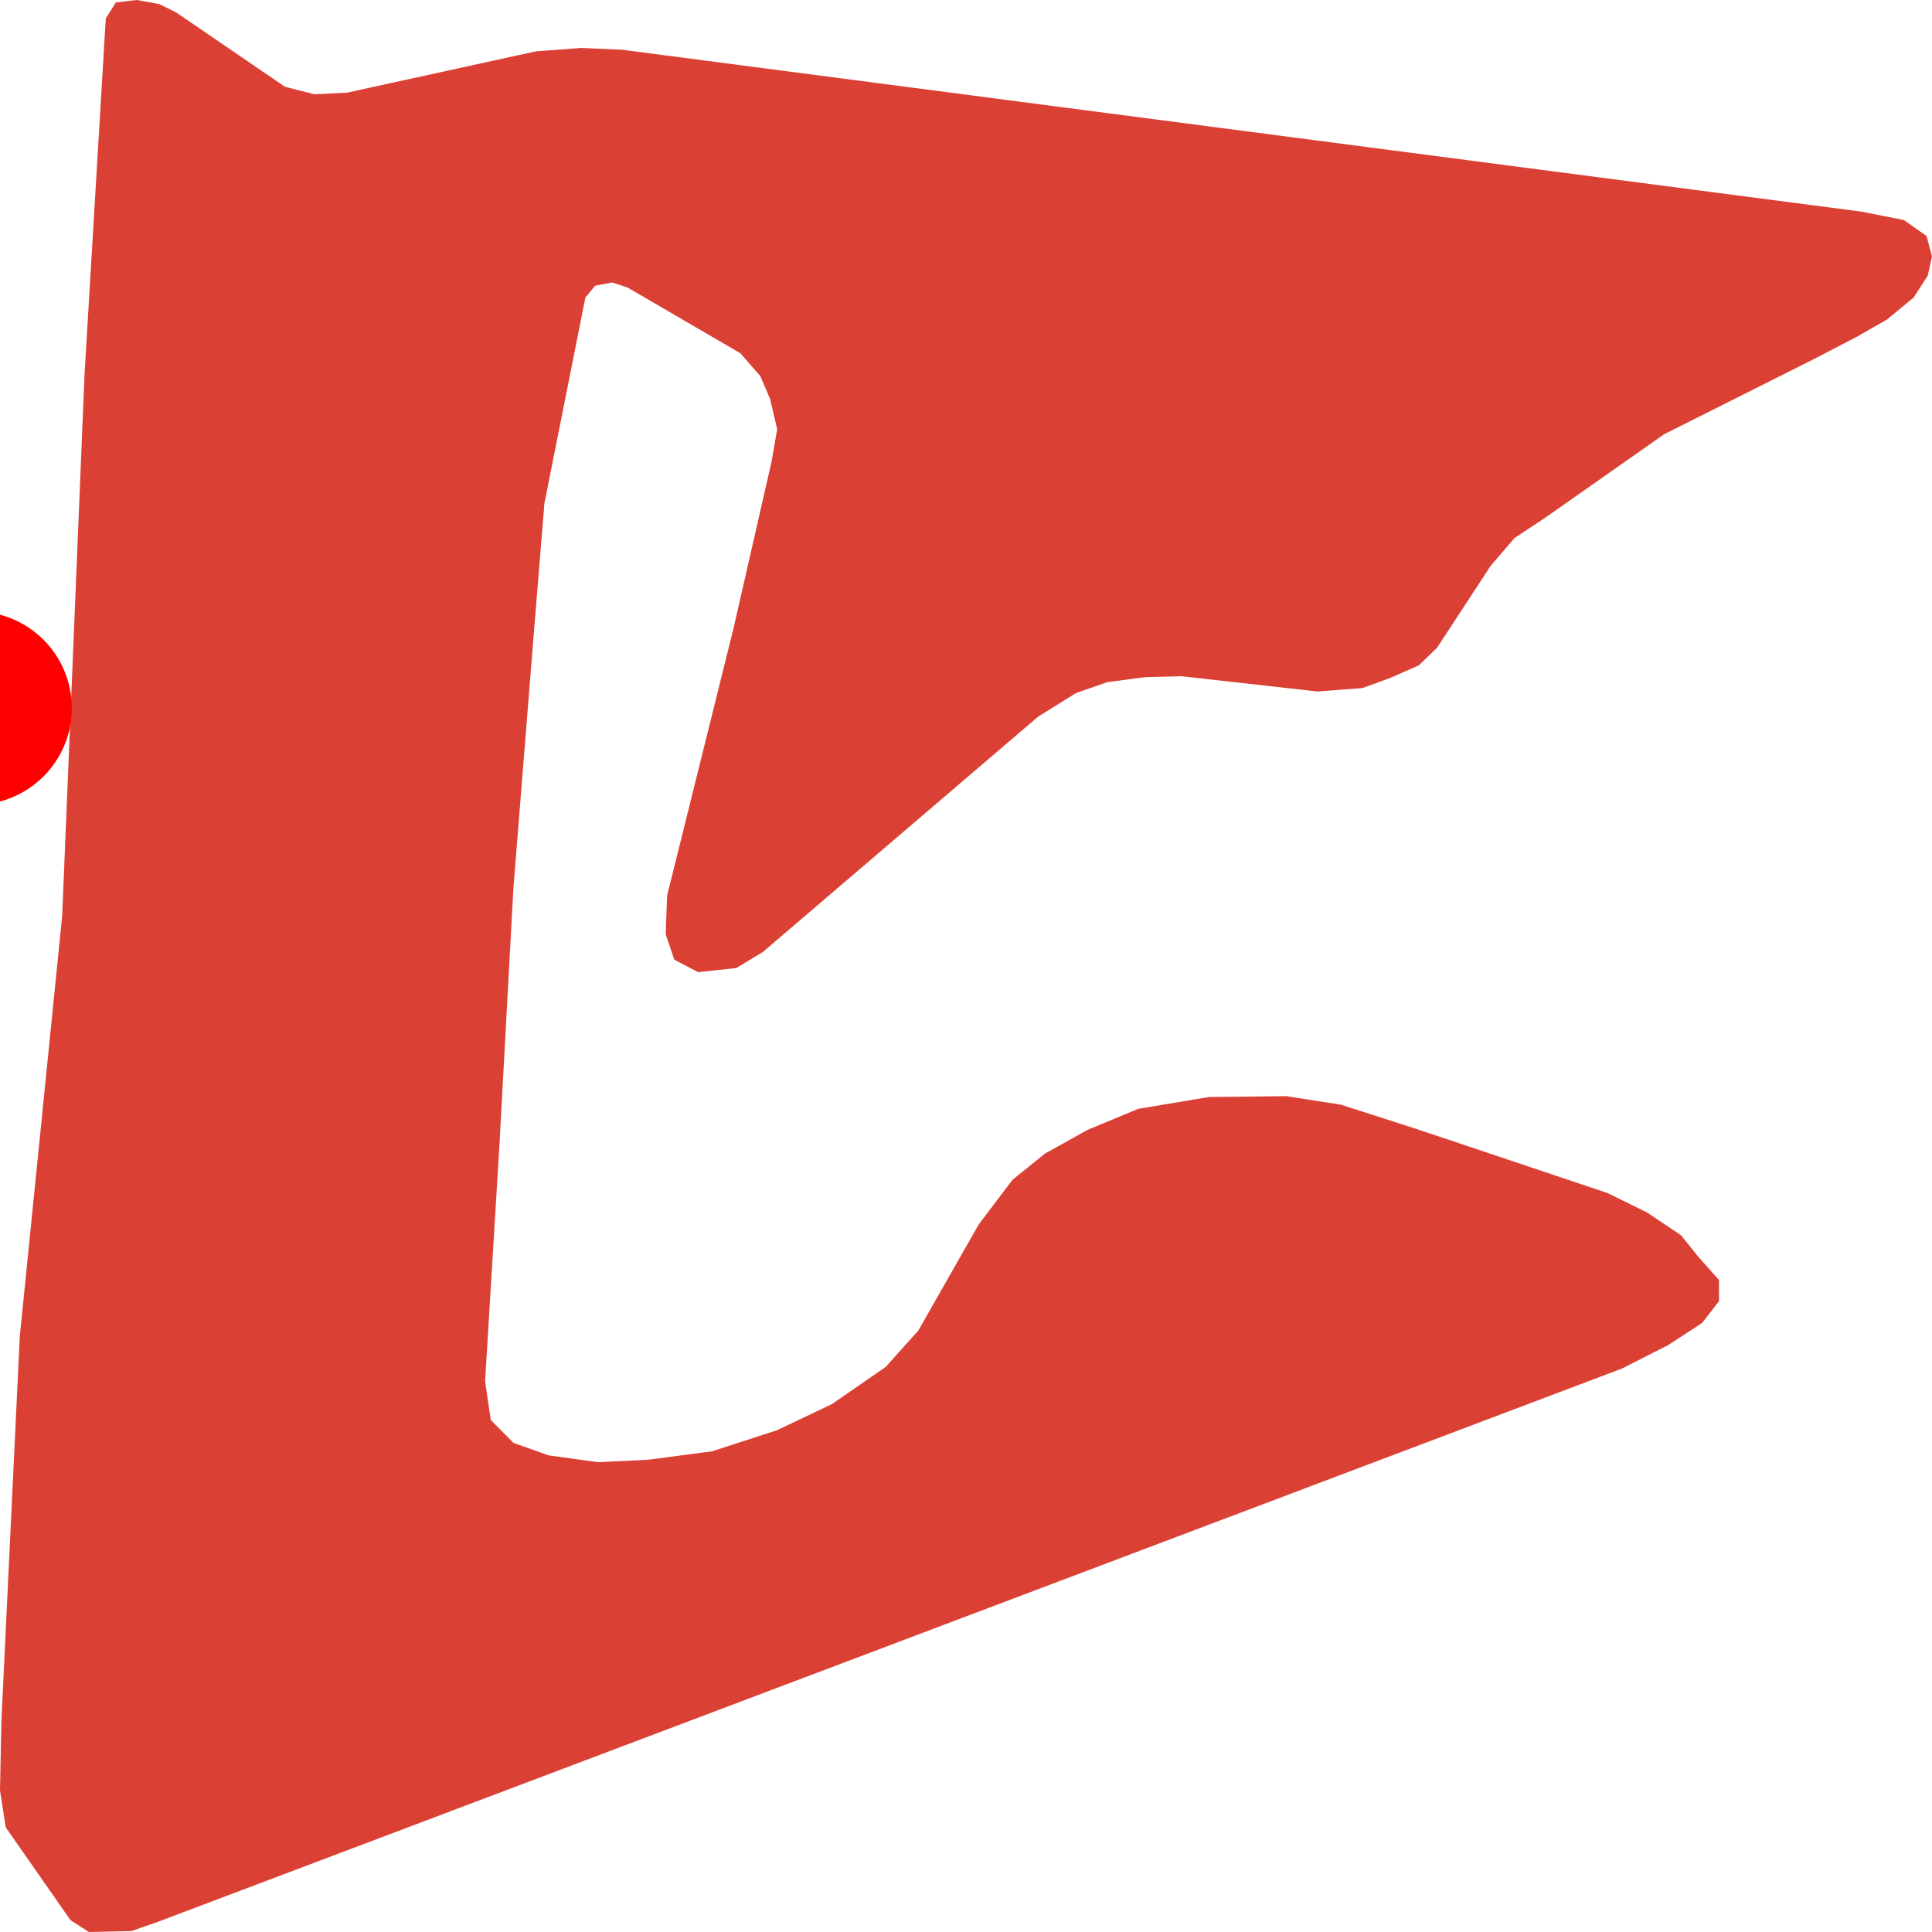
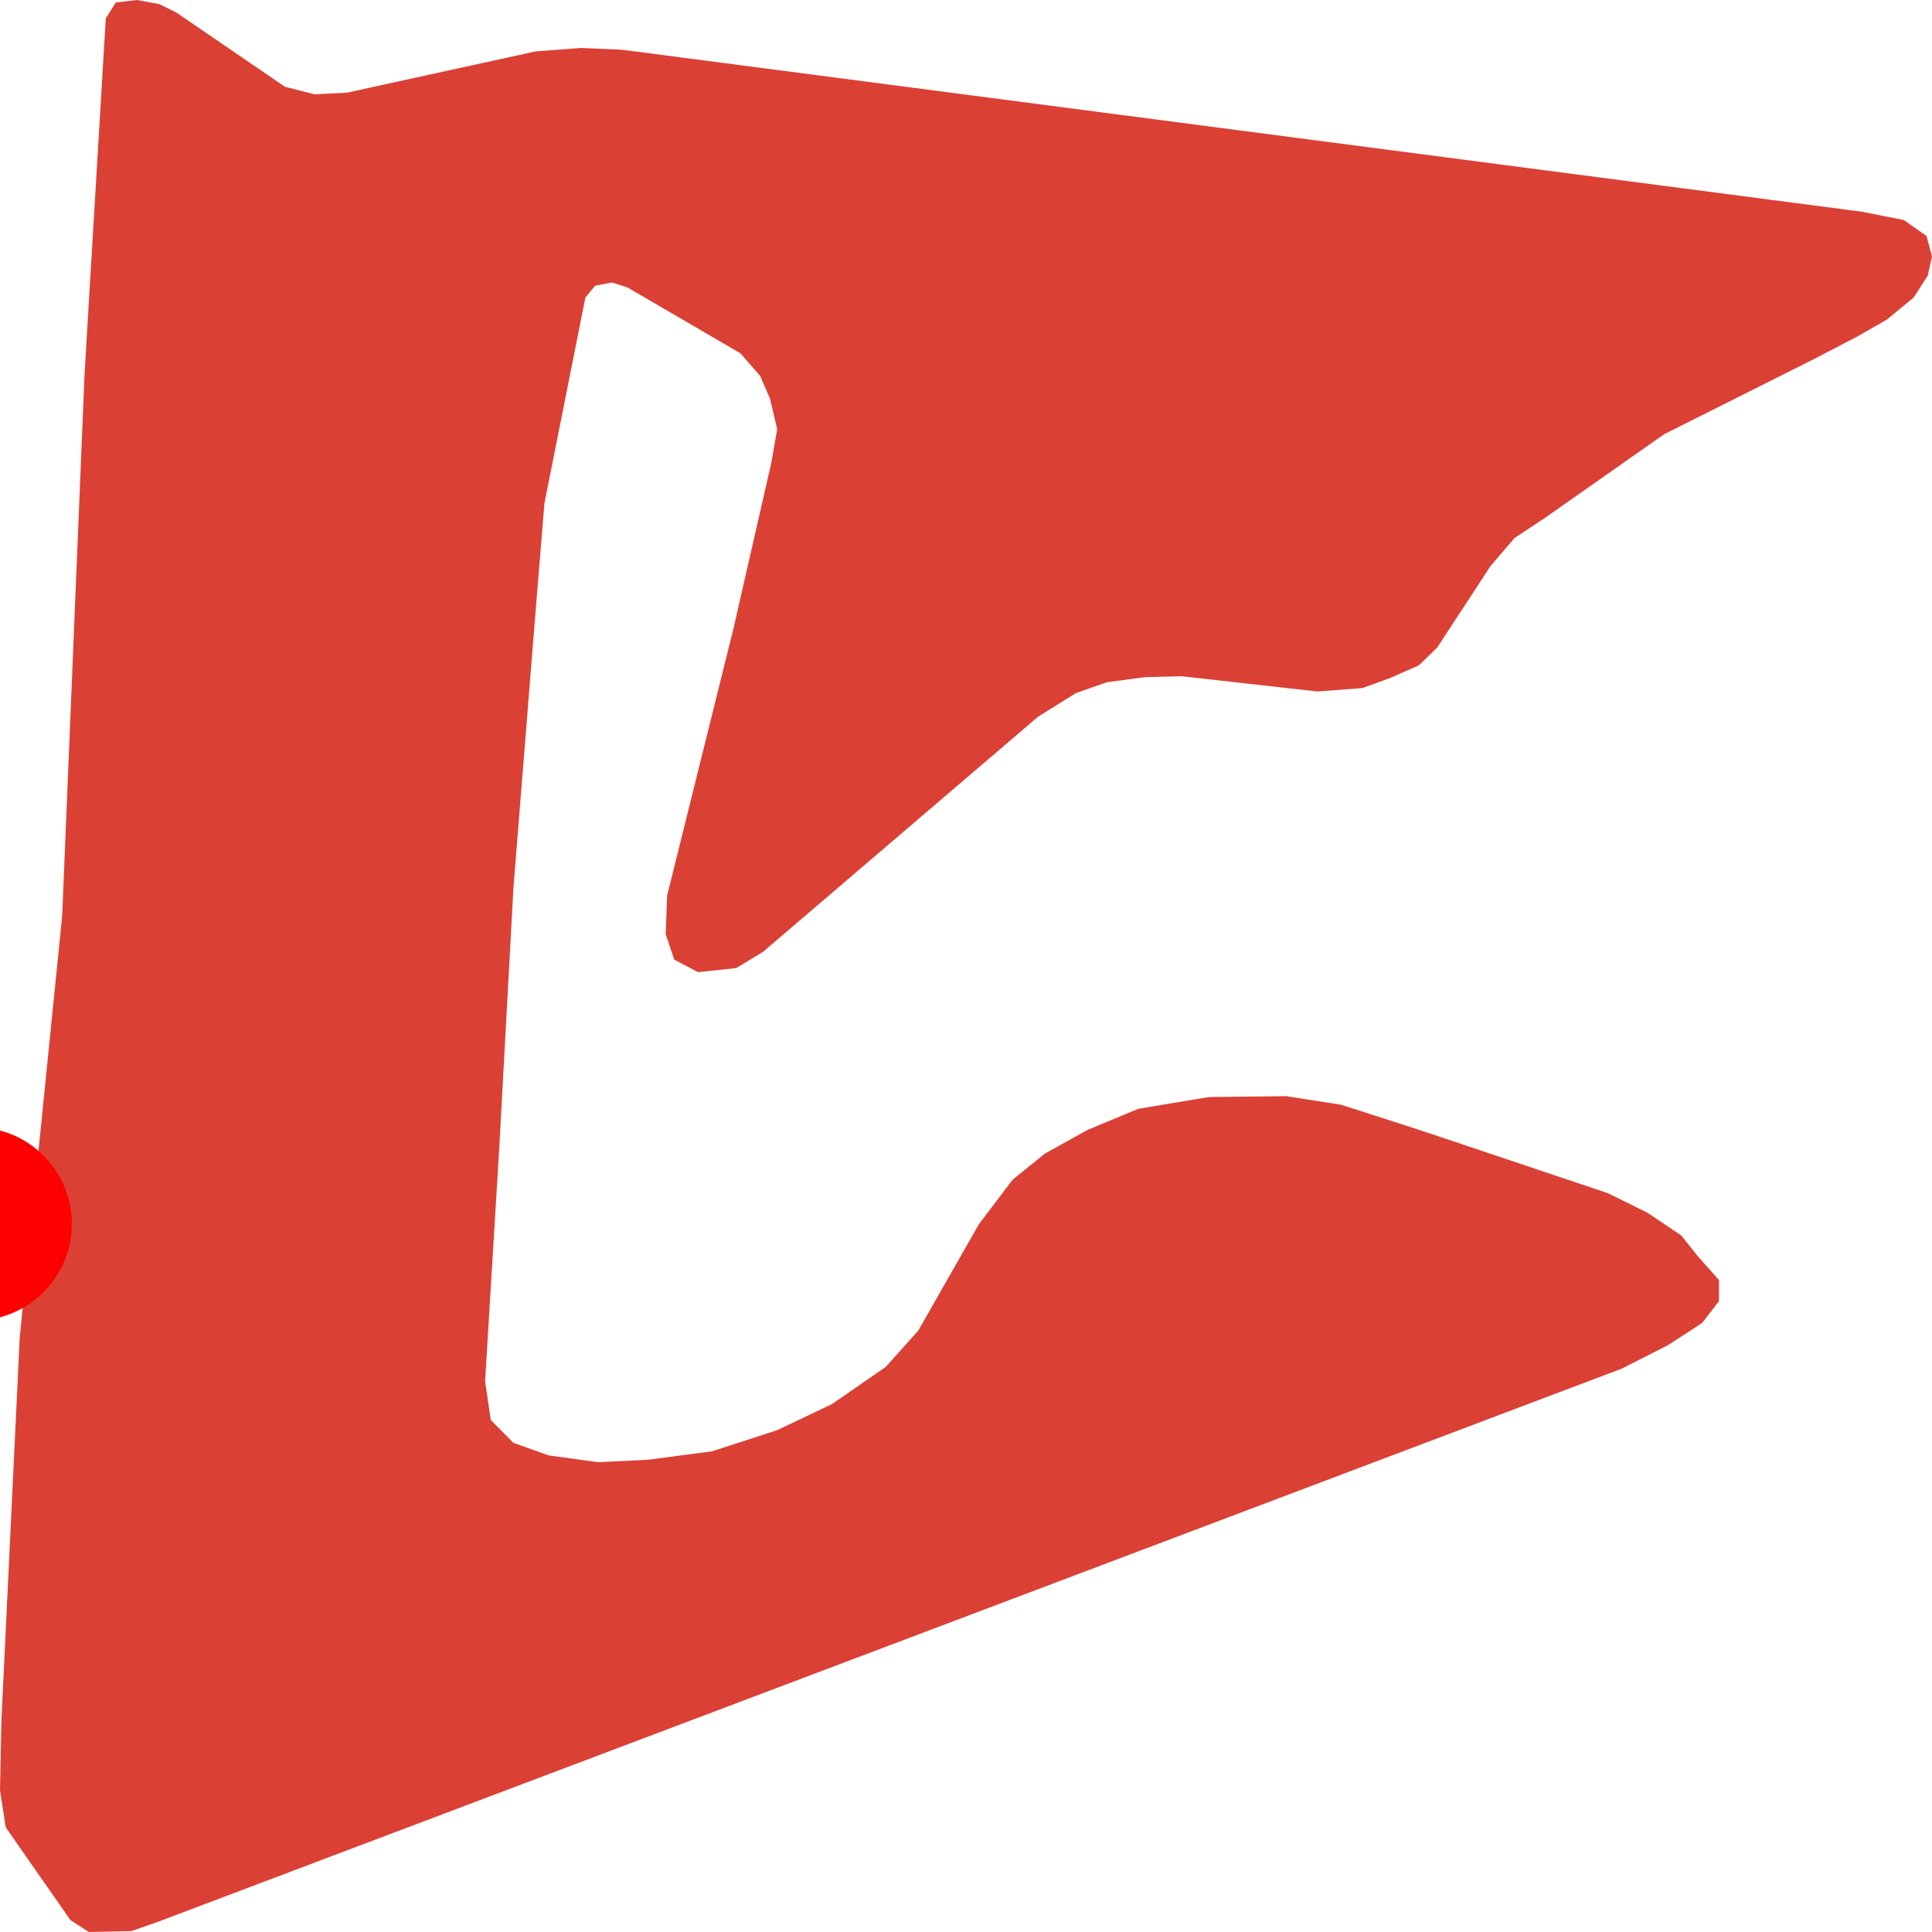
<svg xmlns="http://www.w3.org/2000/svg" width="500" height="500">
  <path d="M16.093,237.013 L21.889,96.676 L27.377,4.769 L29.967,0.648 L35.393,0.0 L41.25,1.065 L45.628,3.241 L73.745,22.456 L81.391,24.4 L89.777,23.984 L138.673,13.288 L150.388,12.409 L160.994,12.872 L481.749,54.774 L492.724,56.95 L498.582,61.07 L500.0,66.349 L498.89,71.349 L495.252,76.998 L488.346,82.693 L480.33,87.277 L469.355,92.972 L430.694,112.372 L399.618,134.179 L391.972,139.226 L385.806,146.402 L371.932,167.608 L367.185,172.192 L359.847,175.433 L352.571,178.072 L340.917,178.952 L305.833,175.016 L296.337,175.248 L286.533,176.544 L278.456,179.368 L268.652,185.48 L197.435,246.365 L190.529,250.532 L180.663,251.597 L174.497,248.356 L172.278,241.782 L172.648,231.781 L189.789,162.793 L199.655,119.594 L201.135,111.075 L199.285,103.204 L196.757,97.324 L191.639,91.444 L162.412,74.405 L158.404,73.109 L154.026,73.942 L151.498,76.998 L140.893,130.29 L137.995,165.849 L132.877,229.79 L129.239,296.602 L125.54,357.487 L127.019,367.488 L132.877,373.414 L142.003,376.655 L154.766,378.415 L167.9,377.766 L184.301,375.59 L201.135,370.127 L215.316,363.367 L229.19,353.783 L237.637,344.384 L253.299,316.881 L262.055,305.306 L270.44,298.546 L281.416,292.434 L294.549,286.971 L312.801,283.915 L332.84,283.684 L347.083,285.906 L366.075,292.018 L374.275,294.75 L416.081,308.779 L426.316,313.825 L435.072,319.706 L439.45,325.169 L444.876,331.281 L444.876,336.744 L440.498,342.393 L431.743,348.088 L419.719,354.199 L40.881,497.361 L33.975,499.768 L22.999,500.0 L18.251,496.944 L1.48,472.914 L0.0,463.33 L0.37,445.226 L5.118,345.912 L7.892,318.363 L16.093,237.013" fill="#DB4035" stroke="none" />
-   <circle r="25" cx="-6.413" cy="183.258" fill="red" />
+   <circle r="25" cx="-6.413" cy="316.742" fill="red" />
</svg>
